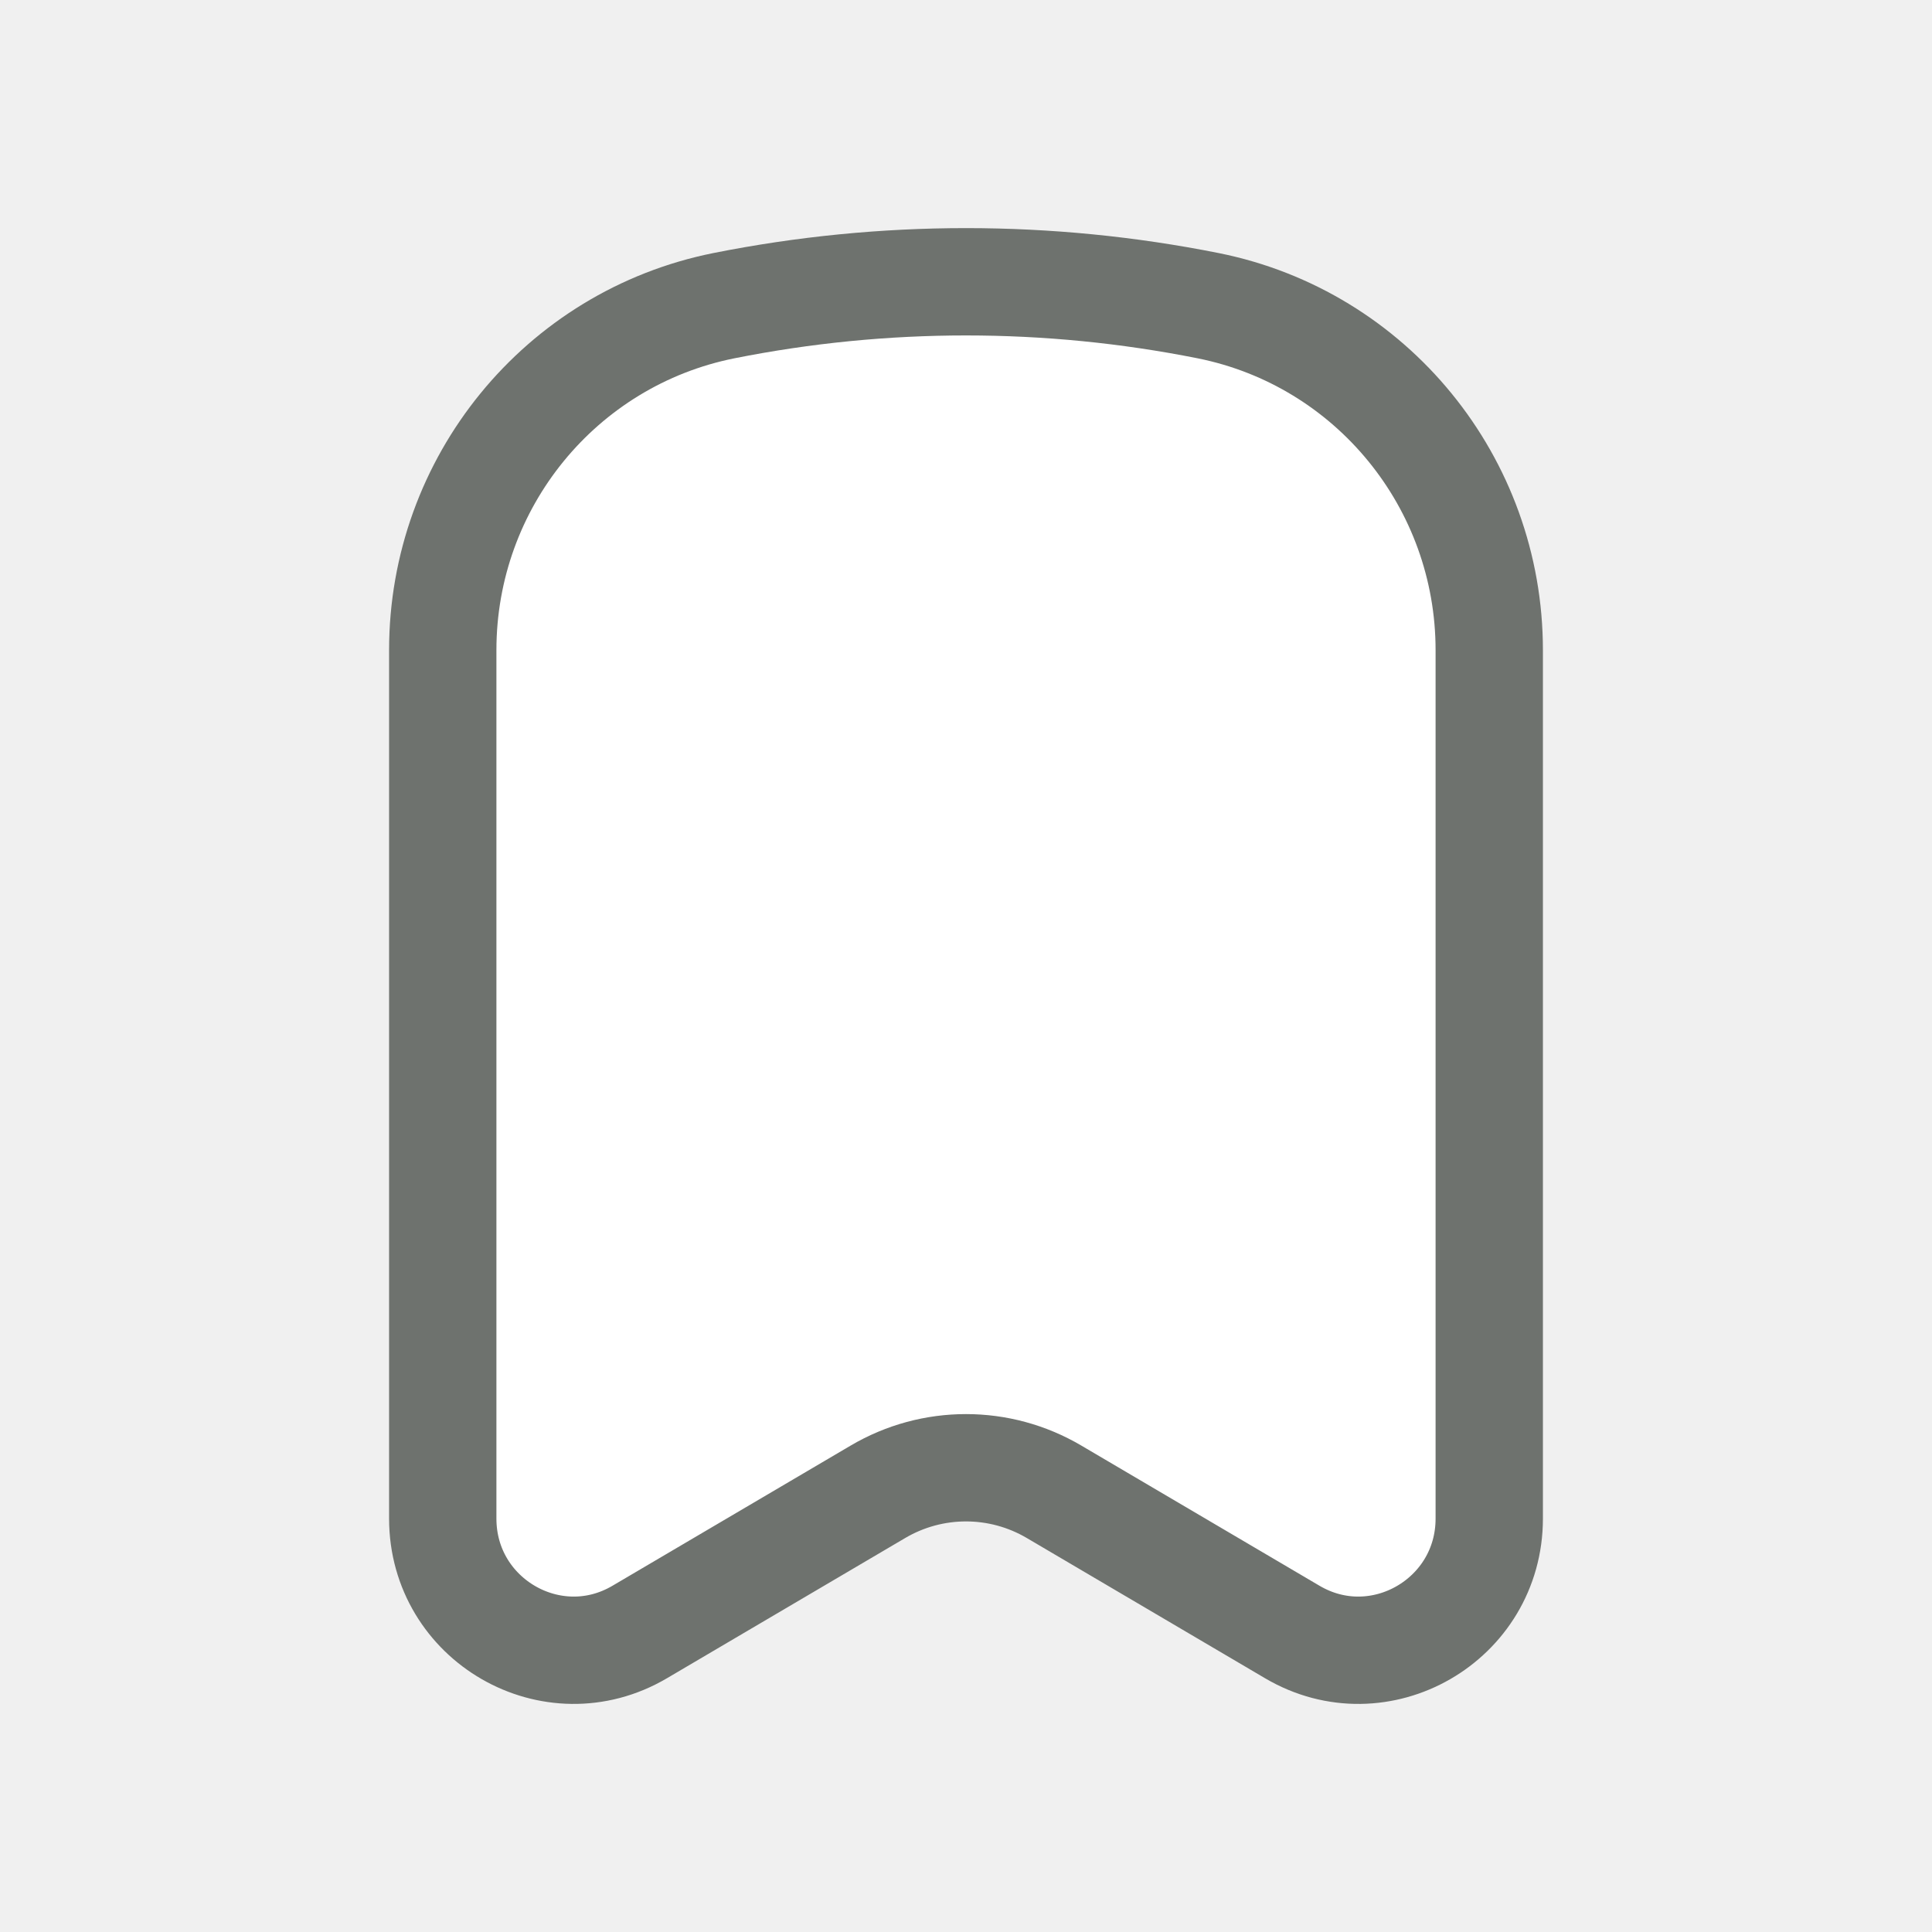
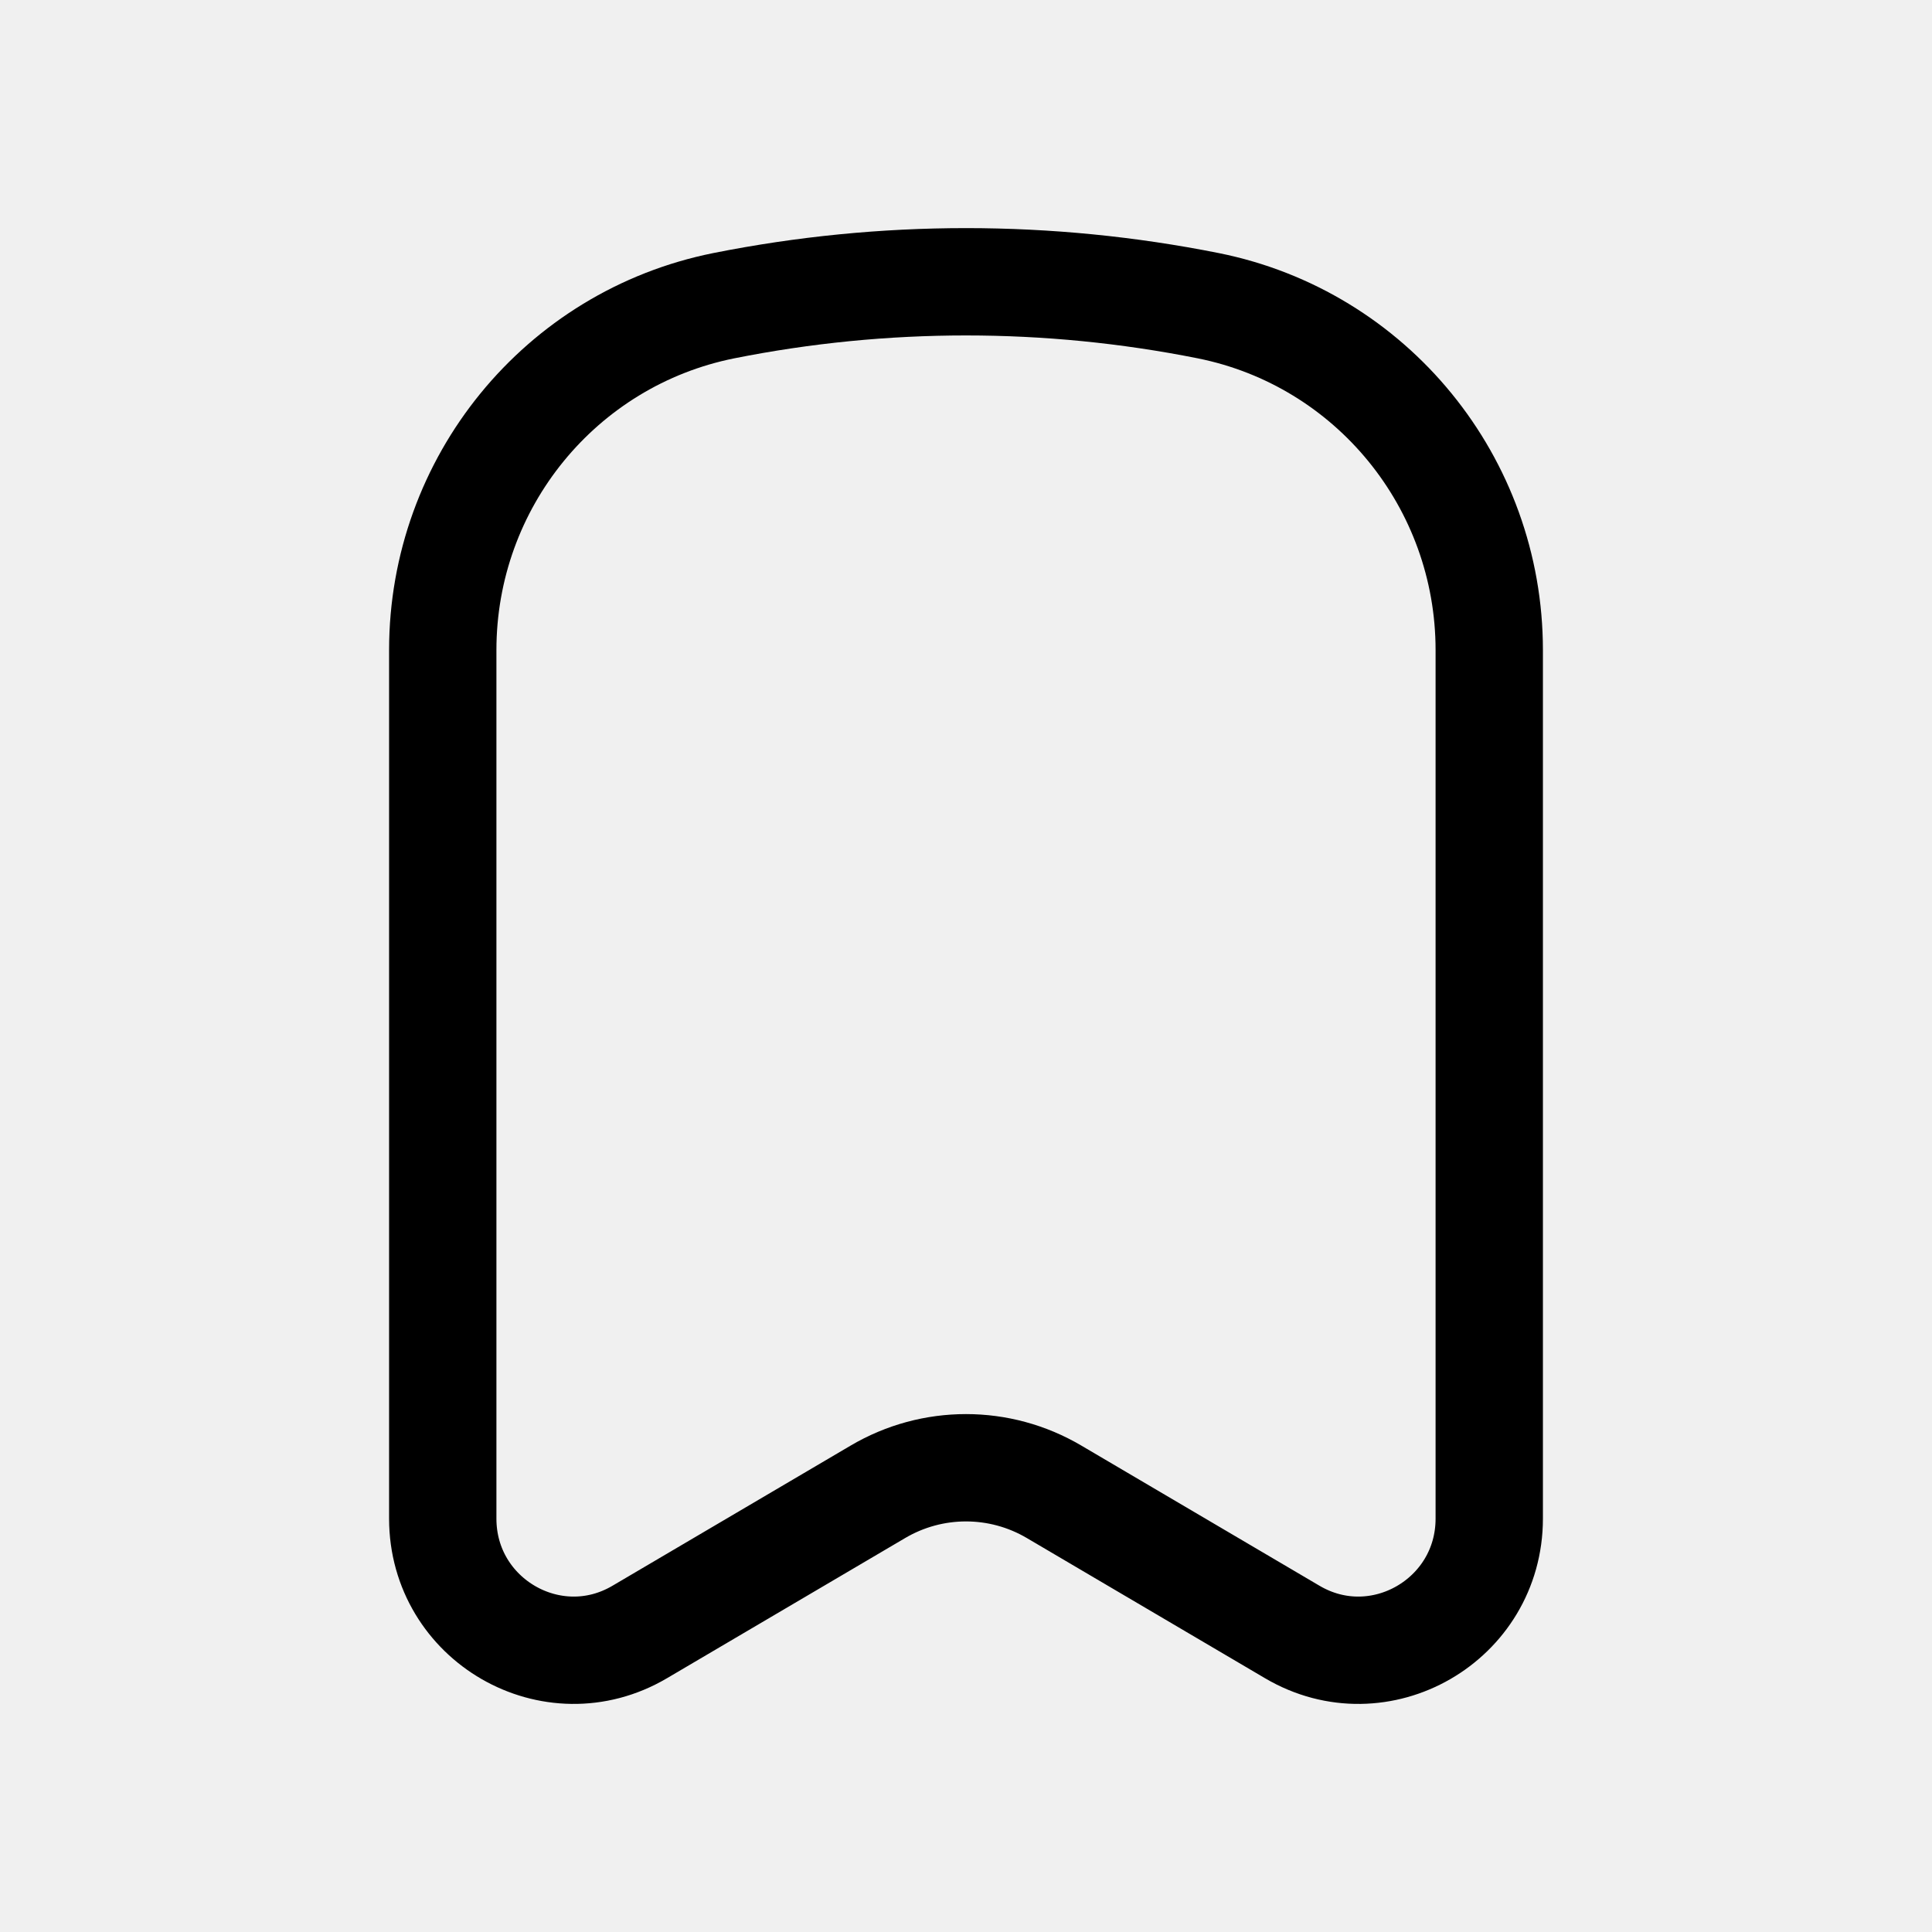
<svg xmlns="http://www.w3.org/2000/svg" width="18" height="18" viewBox="0 0 18 18" fill="none">
-   <path d="M13.875 14.148V6.057C13.875 4.496 12.778 3.153 11.256 2.848C9.767 2.551 8.233 2.551 6.744 2.848C5.222 3.153 4.125 4.496 4.125 6.057V14.148C4.125 15.094 5.147 15.684 5.96 15.205L8.179 13.899C8.686 13.6 9.314 13.6 9.821 13.899L12.04 15.205C12.853 15.684 13.875 15.094 13.875 14.148Z" fill="white" stroke="#6E726E" stroke-linecap="round" stroke-linejoin="round" />
+   <path d="M13.875 14.148V6.057C13.875 4.496 12.778 3.153 11.256 2.848C9.767 2.551 8.233 2.551 6.744 2.848C5.222 3.153 4.125 4.496 4.125 6.057V14.148C4.125 15.094 5.147 15.684 5.96 15.205L8.179 13.899C8.686 13.6 9.314 13.6 9.821 13.899L12.04 15.205C12.853 15.684 13.875 15.094 13.875 14.148Z" fill="none" stroke="currentColor" stroke-linecap="round" stroke-linejoin="round" />
</svg>
